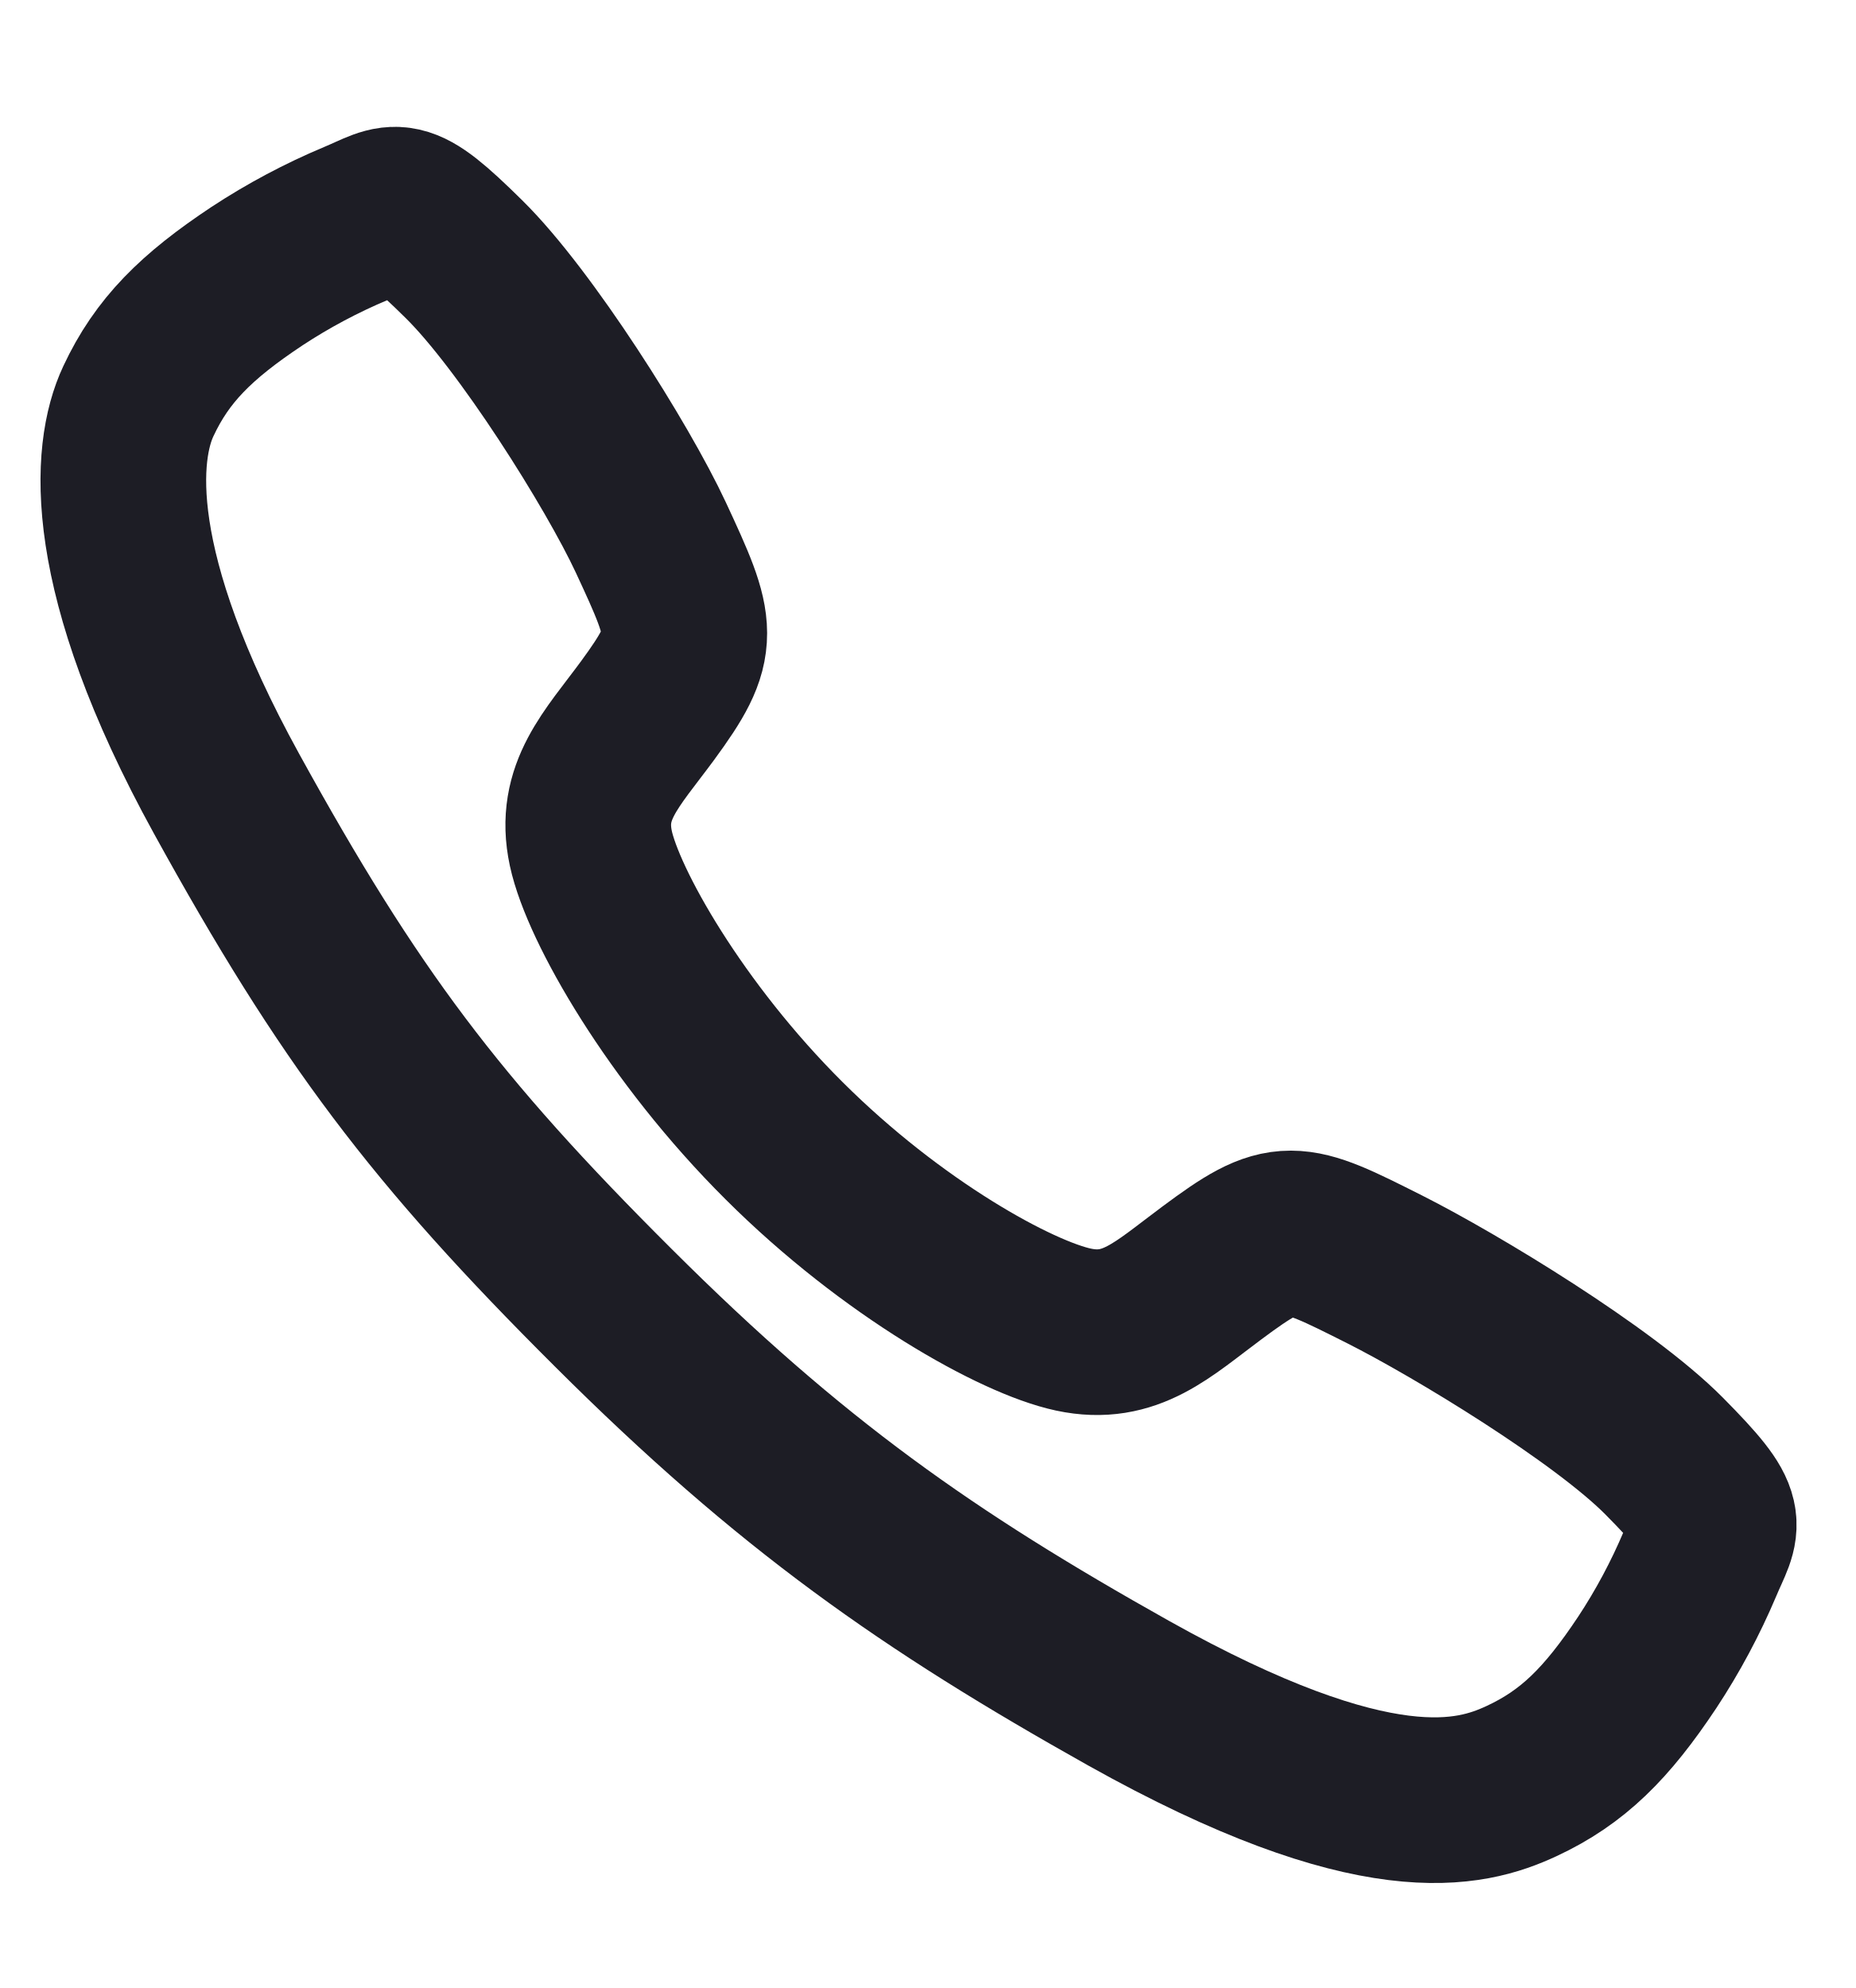
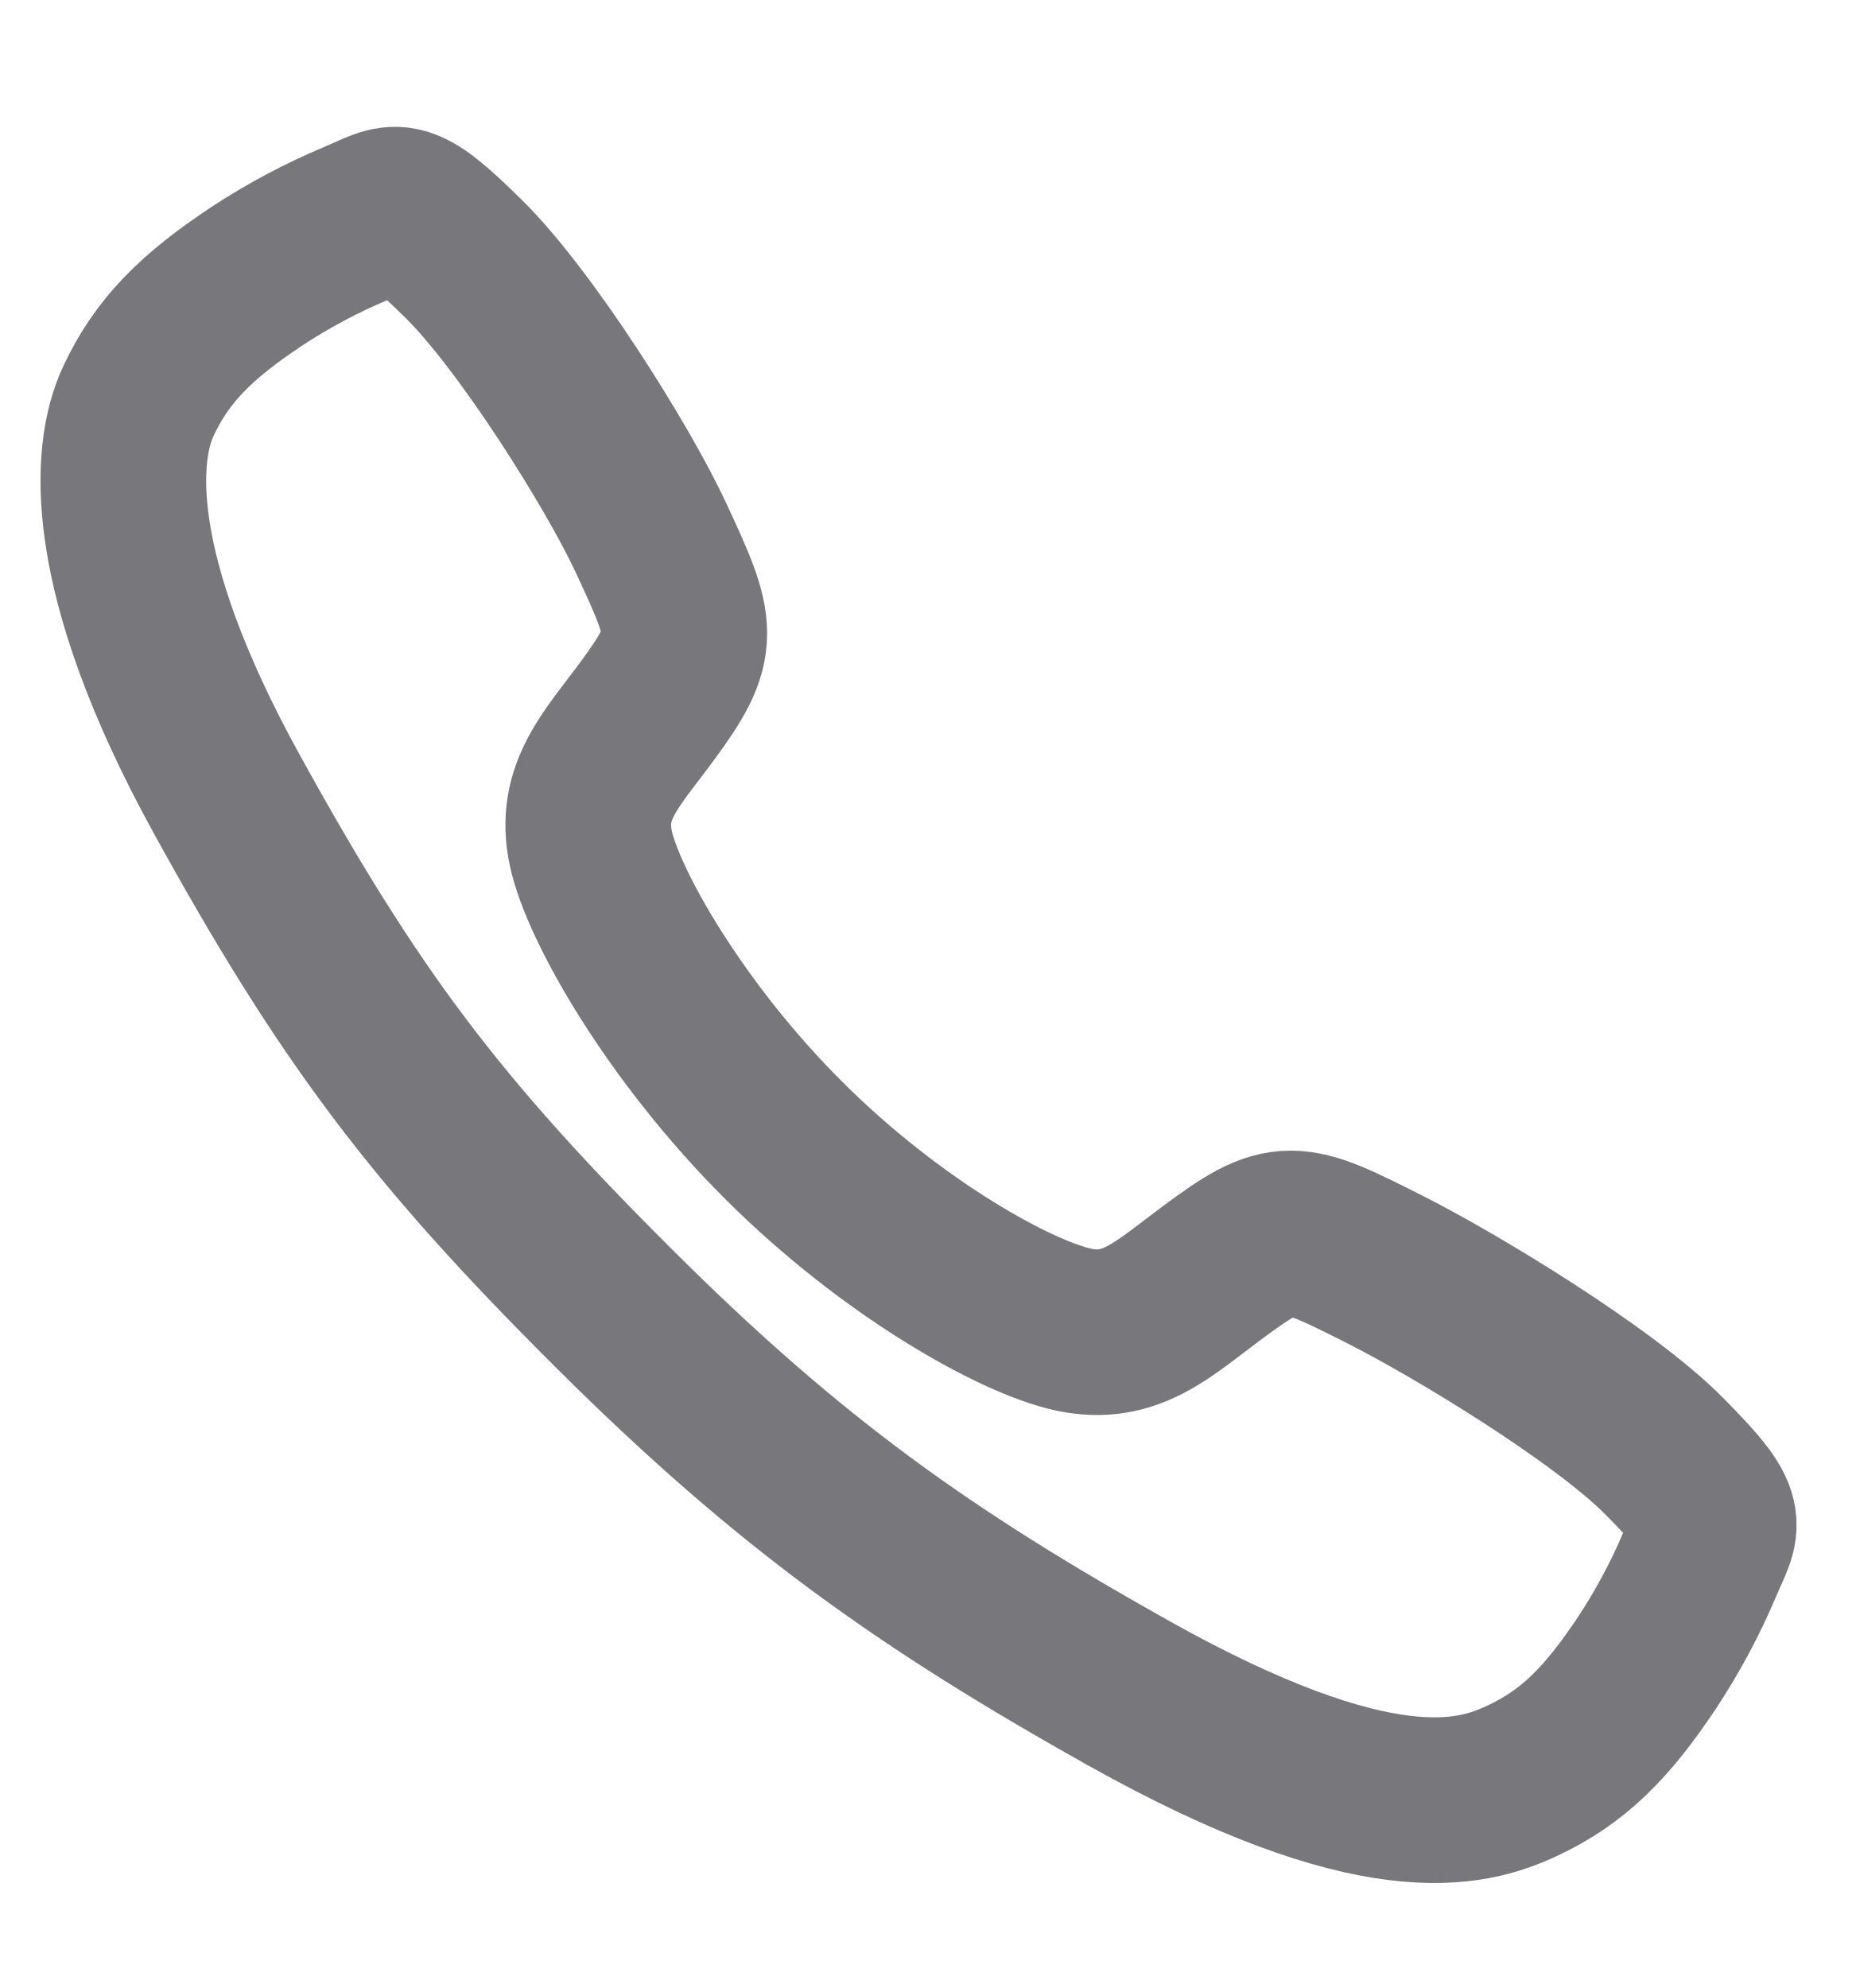
<svg xmlns="http://www.w3.org/2000/svg" fill="none" viewBox="0 0 14 15" height="15" width="14">
-   <path stroke-miterlimit="10" stroke-width="1.25" stroke="#1D1D25" d="M12.556 10.986C12.098 10.524 10.989 9.851 10.45 9.579C9.749 9.226 9.692 9.197 9.141 9.607C8.773 9.88 8.529 10.124 8.099 10.032C7.669 9.94 6.734 9.423 5.916 8.607C5.097 7.792 4.55 6.83 4.458 6.401C4.366 5.972 4.614 5.731 4.885 5.363C5.266 4.843 5.237 4.757 4.911 4.056C4.657 3.511 3.964 2.412 3.501 1.956C3.005 1.466 3.005 1.553 2.686 1.686C2.426 1.795 2.176 1.928 1.94 2.083C1.479 2.389 1.223 2.644 1.044 3.027C0.864 3.41 0.784 4.307 1.709 5.988C2.634 7.668 3.283 8.528 4.627 9.867C5.97 11.207 7.003 11.927 8.513 12.774C10.381 13.82 11.098 13.617 11.482 13.438C11.866 13.259 12.122 13.005 12.429 12.543C12.584 12.308 12.717 12.059 12.827 11.799C12.96 11.481 13.046 11.481 12.556 10.986Z" />
+   <path stroke-miterlimit="10" stroke-width="1.25" stroke="#77777C" d="M12.556 10.986C12.098 10.524 10.989 9.851 10.45 9.579C9.749 9.226 9.692 9.197 9.141 9.607C8.773 9.88 8.529 10.124 8.099 10.032C7.669 9.94 6.734 9.423 5.916 8.607C5.097 7.792 4.55 6.83 4.458 6.401C4.366 5.972 4.614 5.731 4.885 5.363C5.266 4.843 5.237 4.757 4.911 4.056C4.657 3.511 3.964 2.412 3.501 1.956C3.005 1.466 3.005 1.553 2.686 1.686C2.426 1.795 2.176 1.928 1.94 2.083C1.479 2.389 1.223 2.644 1.044 3.027C0.864 3.41 0.784 4.307 1.709 5.988C2.634 7.668 3.283 8.528 4.627 9.867C5.97 11.207 7.003 11.927 8.513 12.774C10.381 13.82 11.098 13.617 11.482 13.438C11.866 13.259 12.122 13.005 12.429 12.543C12.584 12.308 12.717 12.059 12.827 11.799C12.96 11.481 13.046 11.481 12.556 10.986Z" />
</svg>
